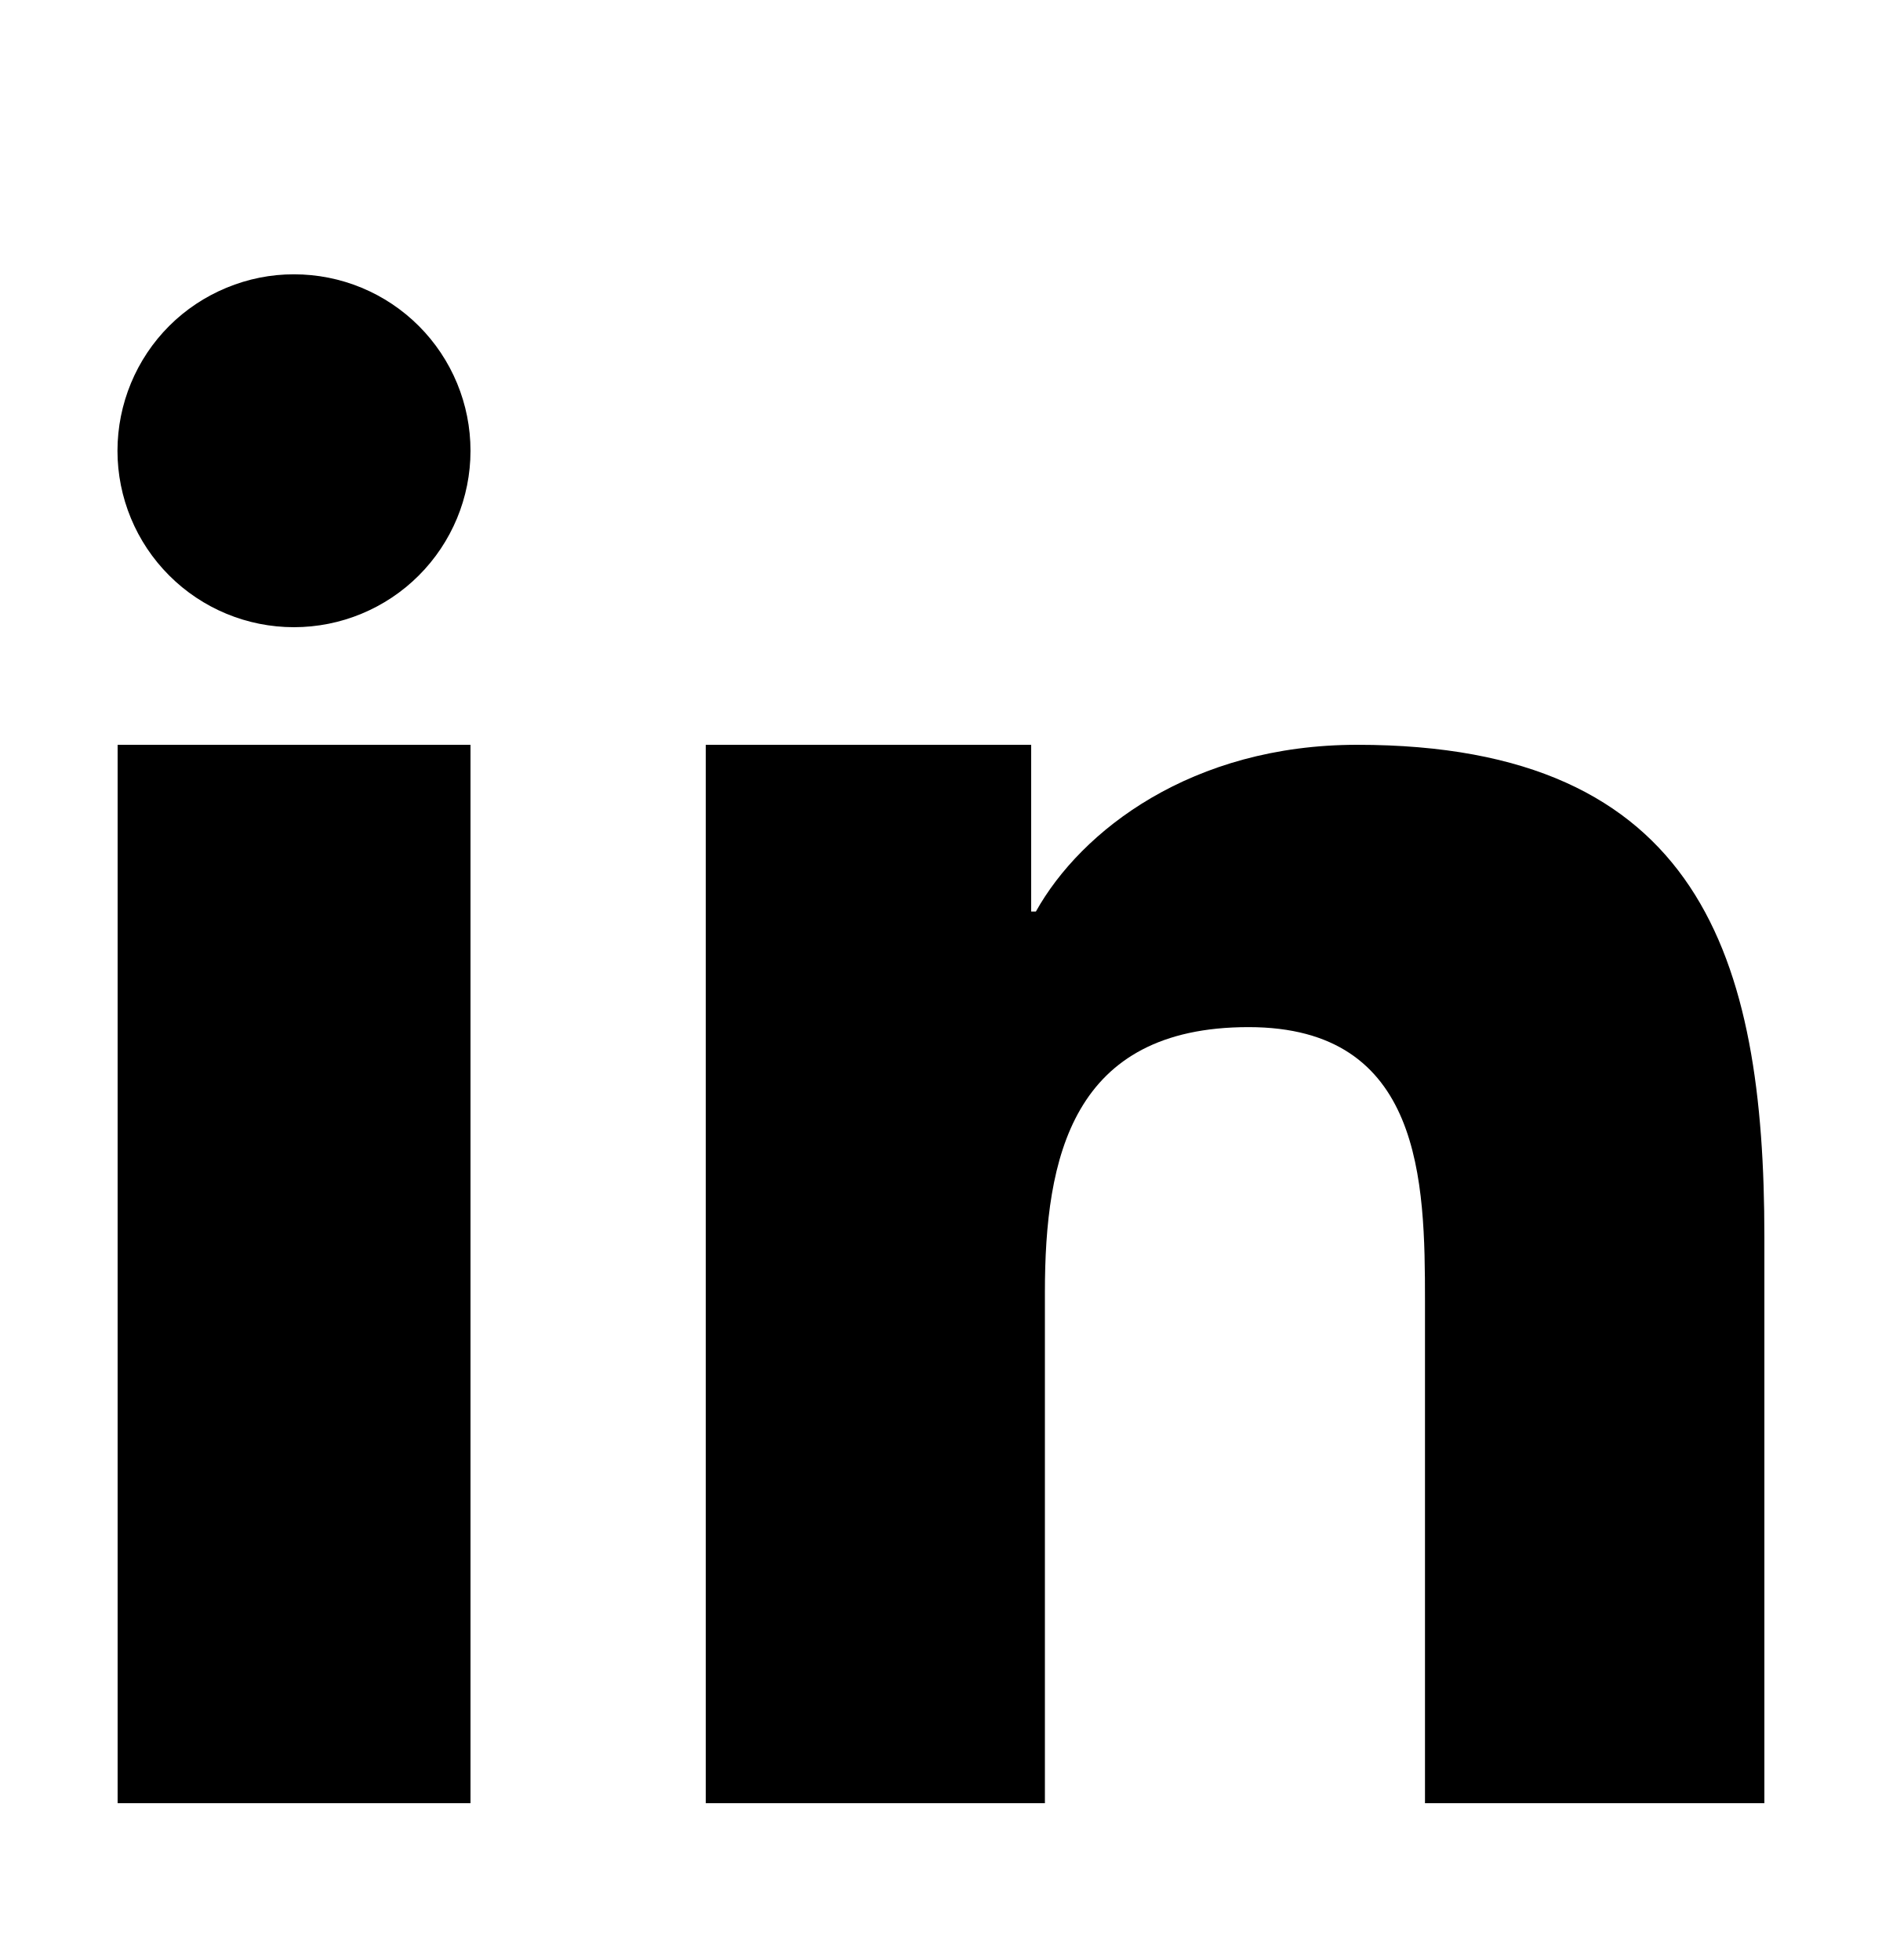
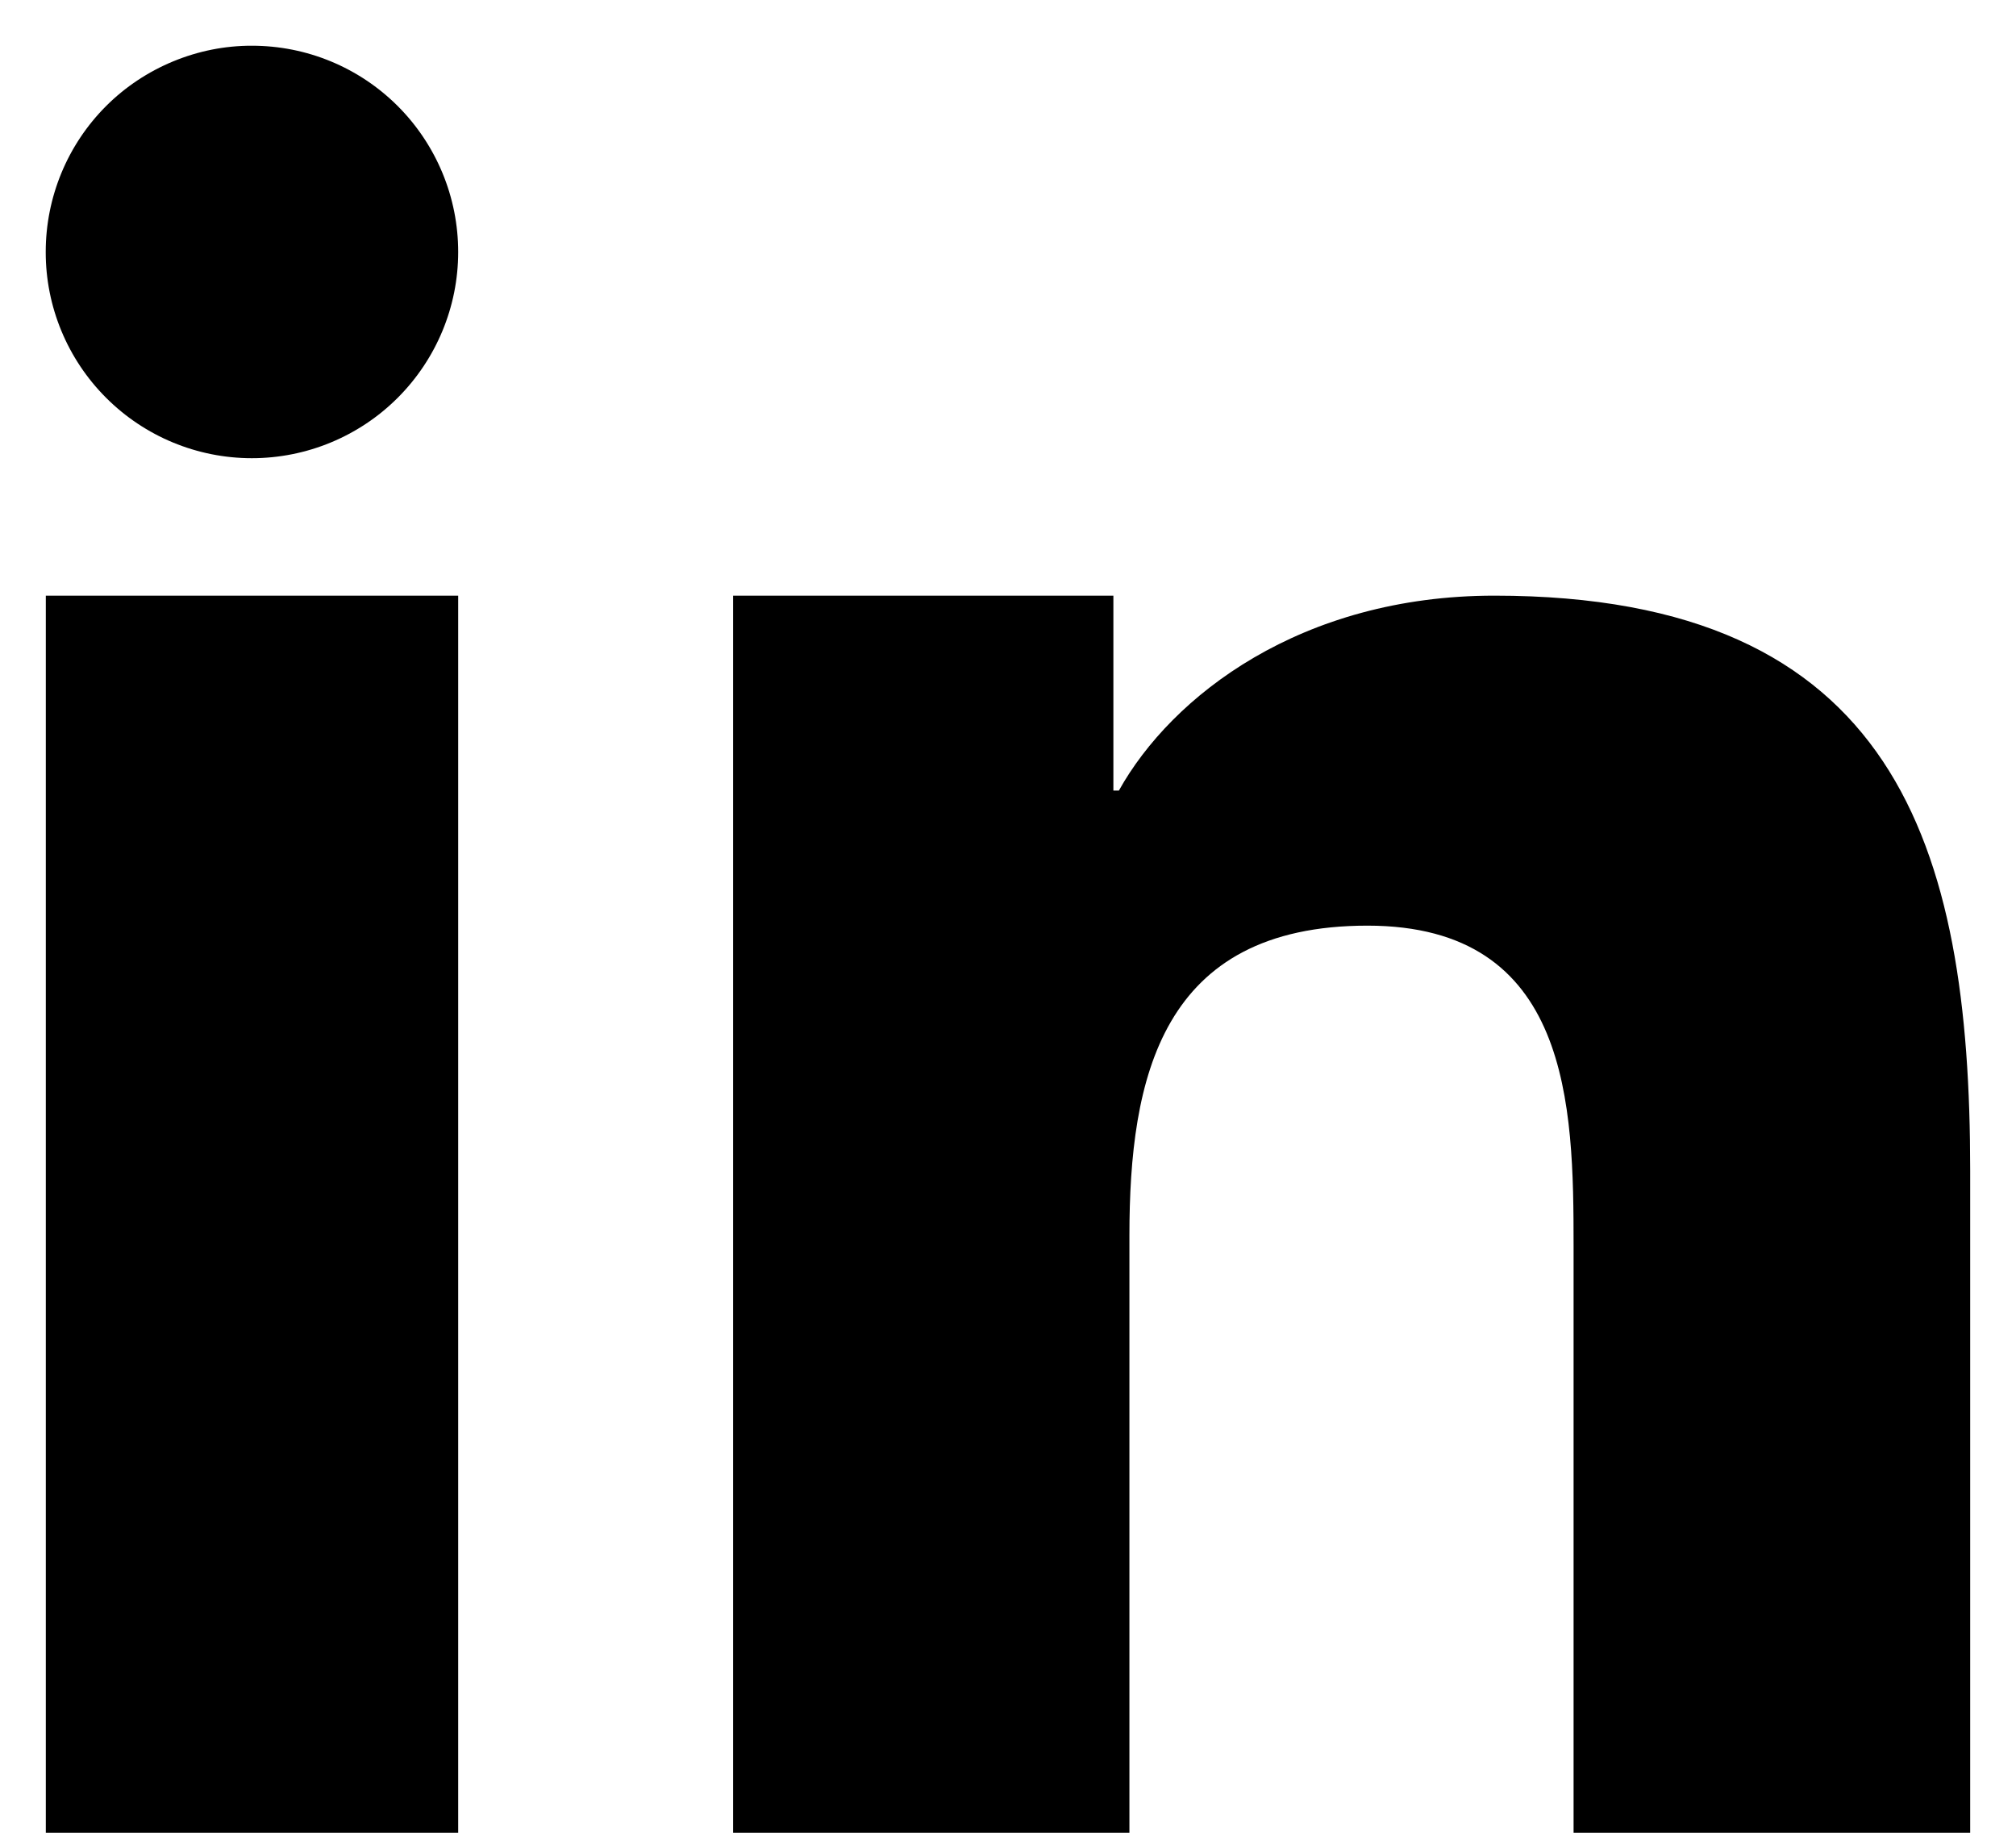
- <svg xmlns="http://www.w3.org/2000/svg" width="24" height="25" viewBox="0 0 24 25" fill="none">
-   <path d="M9 9.5H13.15V11.627H13.21C13.788 10.591 15.201 9.5 17.308 9.5C21.69 9.5 22.5 12.227 22.5 15.774V23H18.172V16.595C18.172 15.068 18.141 13.101 15.922 13.101C13.669 13.101 13.325 14.765 13.325 16.484V23H9V9.5ZM1.5 9.5H6V23H1.5V9.5ZM6 5.75C6 6.347 5.762 6.919 5.34 7.341C4.918 7.763 4.345 8 3.748 8C3.152 8 2.579 7.763 2.157 7.34C1.735 6.918 1.498 6.345 1.498 5.749C1.499 5.152 1.736 4.579 2.158 4.157C2.367 3.948 2.616 3.783 2.889 3.67C3.162 3.557 3.454 3.498 3.75 3.499C4.046 3.499 4.338 3.557 4.611 3.67C4.884 3.783 5.132 3.949 5.341 4.158C5.55 4.367 5.716 4.616 5.829 4.889C5.942 5.162 6 5.454 6 5.75Z" fill="black" />
+ <svg xmlns="http://www.w3.org/2000/svg" width="22" height="20" viewBox="0 0 22 20" fill="none">
+   <path d="M8 6.5H12.15V8.627H12.21C12.788 7.591 14.201 6.5 16.308 6.5C20.69 6.5 21.5 9.227 21.5 12.774V20H17.172V13.595C17.172 12.068 17.141 10.101 14.922 10.101C12.669 10.101 12.325 11.765 12.325 13.484V20H8V6.5ZM0.5 6.5H5V20H0.5V6.5ZM5 2.75C5 3.347 4.762 3.919 4.34 4.341C3.918 4.763 3.345 5 2.748 5C2.152 5 1.579 4.763 1.157 4.34C0.735 3.918 0.498 3.345 0.499 2.749C0.499 2.152 0.736 1.579 1.158 1.157C1.367 0.948 1.616 0.783 1.889 0.67C2.162 0.557 2.454 0.498 2.75 0.499C3.046 0.499 3.338 0.557 3.611 0.67C3.884 0.783 4.132 0.949 4.341 1.158C4.55 1.367 4.716 1.616 4.829 1.889C4.942 2.162 5 2.454 5 2.75Z" fill="black" />
</svg>
